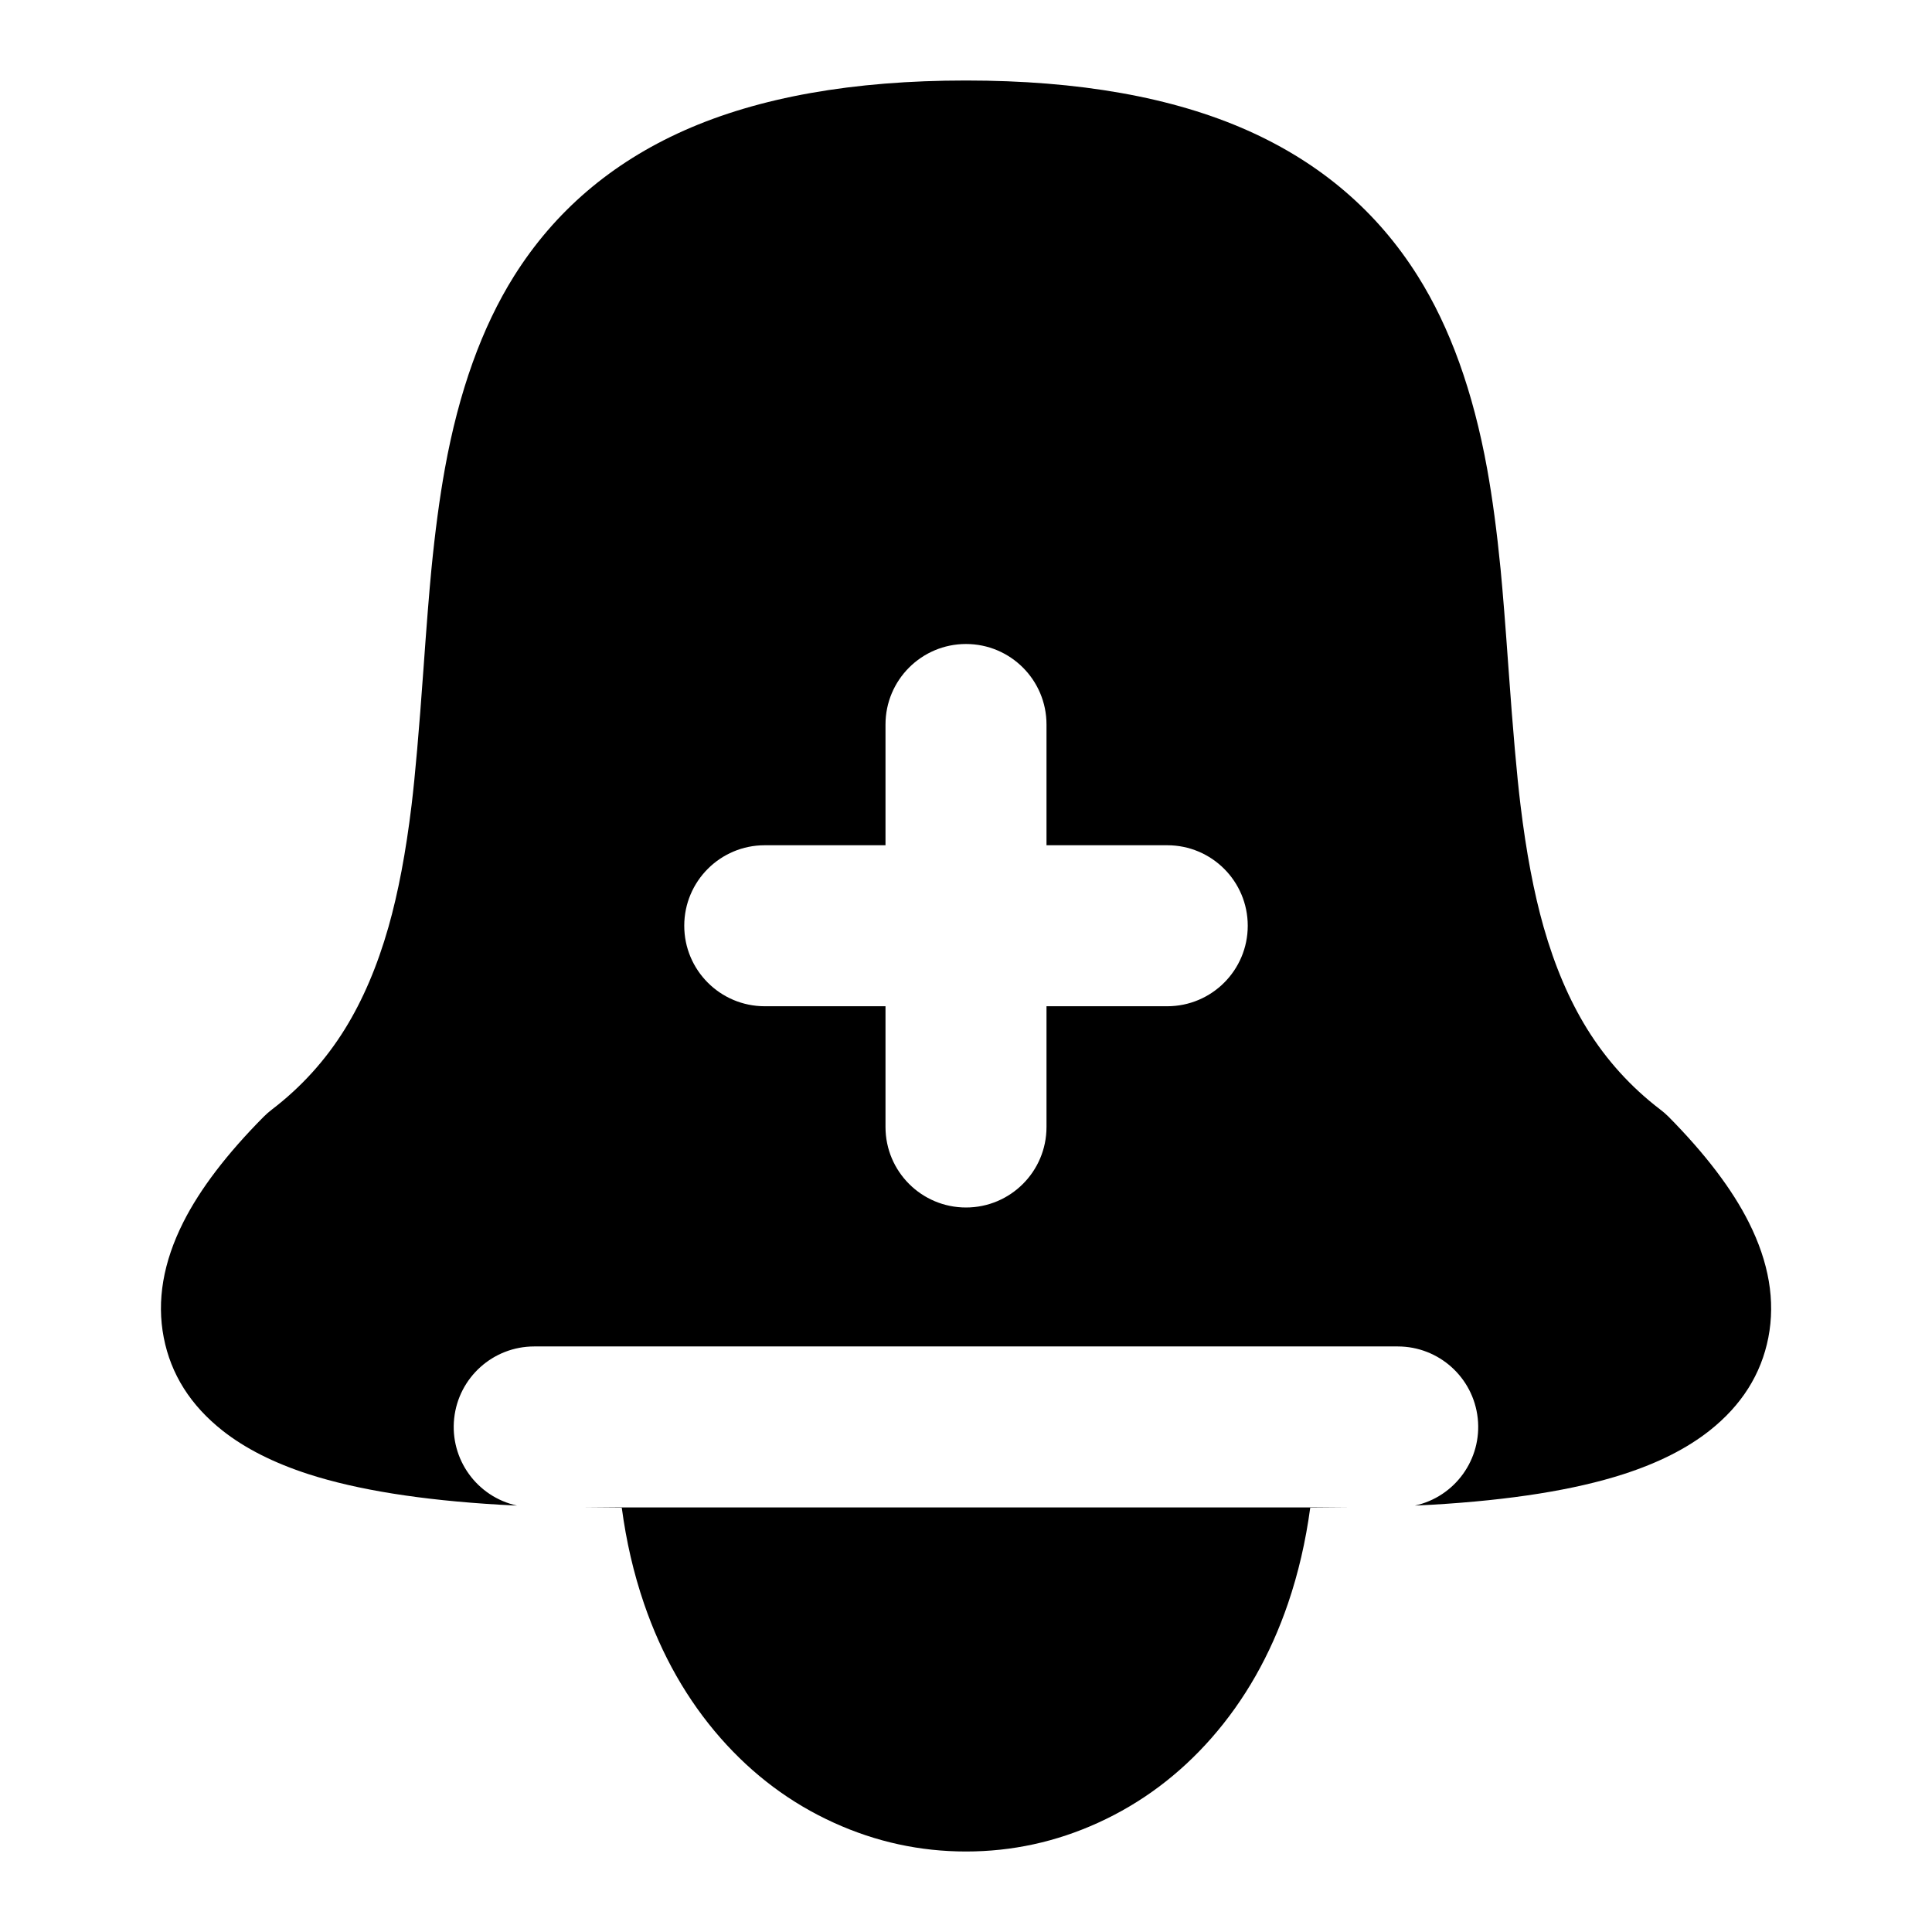
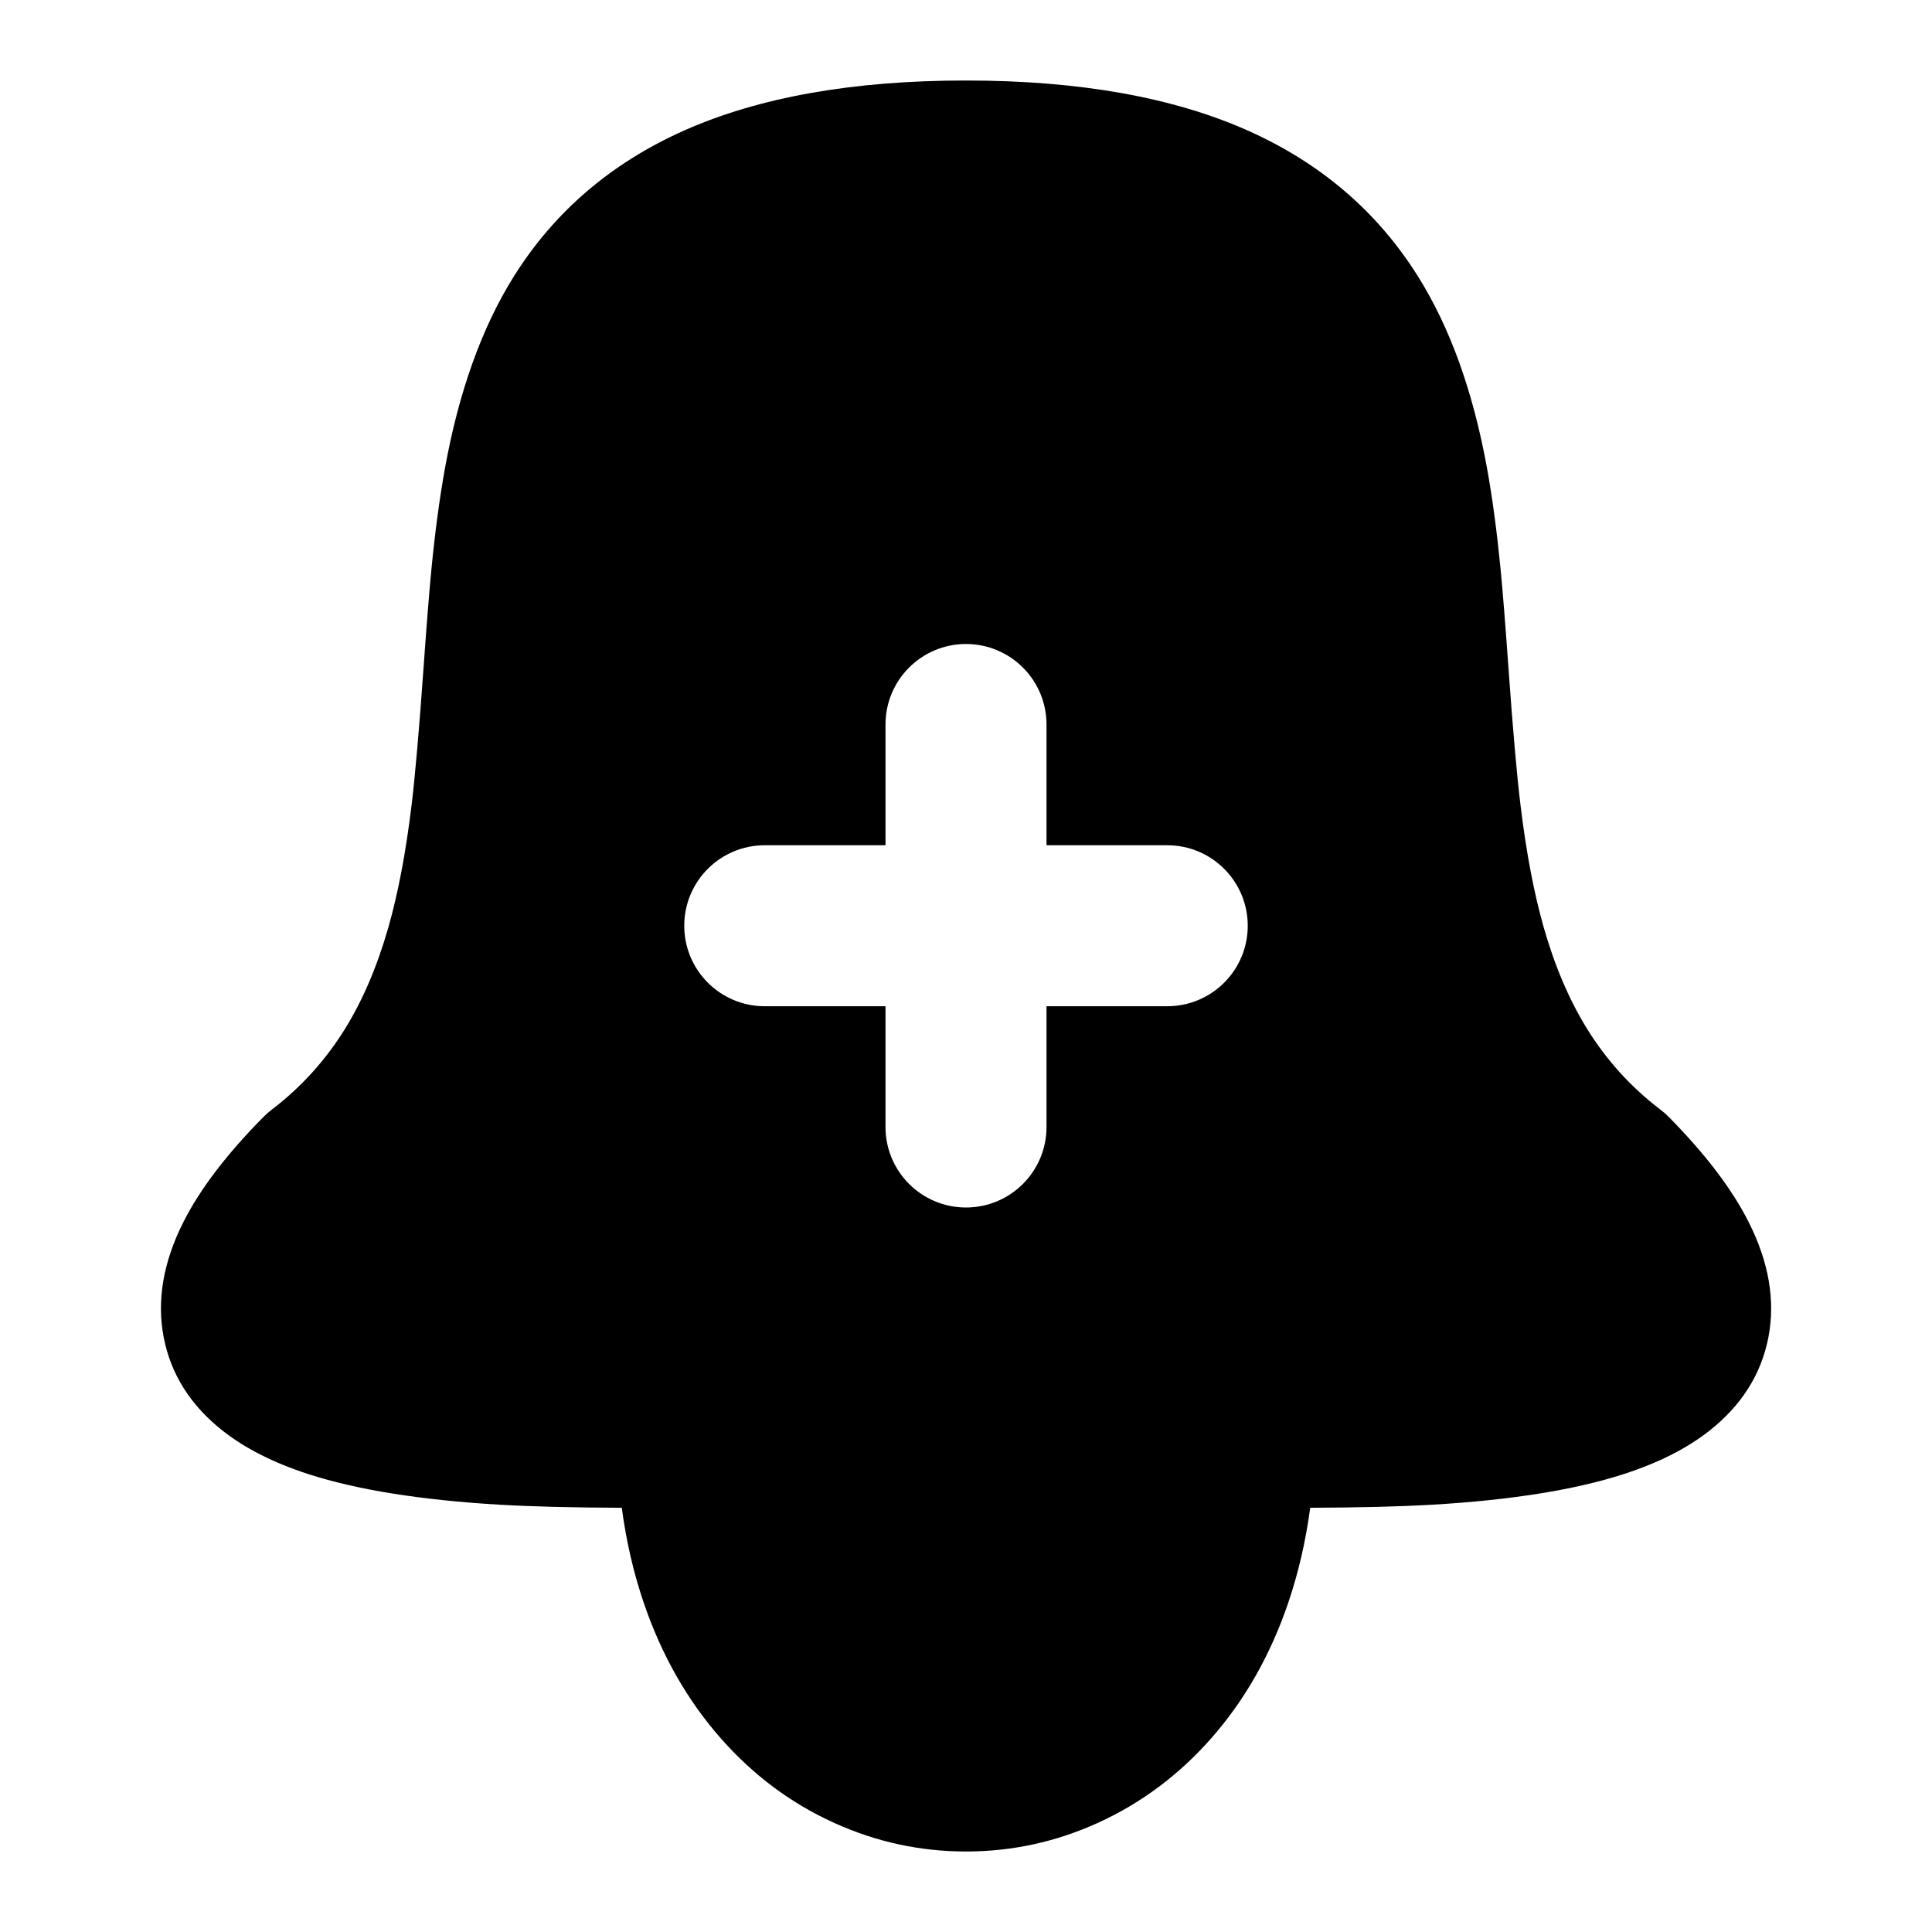
<svg xmlns="http://www.w3.org/2000/svg" width="24" height="24" viewBox="0 0 24 24" fill="currentColor" fill-rule="evenodd">
-   <path d="m17.576 18.703.217-.011q1.465-.086 2.373-.379.649-.209 1.069-.54.598-.472.732-1.157.133-.685-.243-1.432-.31-.617-.997-1.312a1 1 0 0 0-.104-.09q-.545-.417-.907-1-.333-.538-.54-1.264-.182-.64-.288-1.519-.067-.548-.148-1.683-.059-.831-.099-1.244-.069-.705-.167-1.247-.261-1.441-.862-2.396-.756-1.203-2.111-1.807Q14.104 1 11.999 1t-3.502.622q-1.355.604-2.111 1.807-.6.956-.86 2.396-.098.543-.167 1.248-.04.412-.099 1.243-.081 1.135-.147 1.683-.106.88-.288 1.519-.207.726-.54 1.264-.361.583-.906 1a1 1 0 0 0-.103.09q-.688.694-.999 1.311-.376.747-.243 1.432t.732 1.158q.419.33 1.068.54.909.293 2.373.379l.216.011a1 1 0 0 1 .213-1.977h10.727a1 1 0 0 1 .213 1.977M13 9v1.5h1.5a1 1 0 0 1 0 2H13V14a1 1 0 0 1-2 0v-1.5H9.5a1 1 0 0 1 0-2H11V9a1 1 0 0 1 2 0m3.74 9.726H7.266q.218.003.458.004.083.626.276 1.19.33.964.952 1.672.603.686 1.407 1.051Q11.144 23 12 23q.857 0 1.641-.357.804-.366 1.407-1.051.622-.708.952-1.673.192-.563.276-1.189.243-.001.464-.004" />
+   <path d="M6.207 18.692q.605.035 1.517.038.083.626.276 1.19.33.964.952 1.672.603.686 1.407 1.051Q11.144 23 12 23q.857 0 1.641-.357.804-.366 1.407-1.051.622-.708.952-1.673.192-.563.276-1.189.912-.003 1.517-.038 1.465-.086 2.373-.379.649-.209 1.069-.54.598-.472.732-1.157.133-.685-.243-1.432-.31-.617-.997-1.312a1 1 0 0 0-.104-.09q-.545-.417-.907-1-.333-.538-.54-1.264-.182-.64-.288-1.519-.067-.548-.148-1.683-.059-.831-.099-1.244-.069-.705-.167-1.247-.261-1.441-.862-2.396-.756-1.203-2.111-1.807Q14.104 1 11.999 1t-3.502.622q-1.355.604-2.111 1.807-.6.956-.86 2.396-.098.543-.167 1.248-.04.412-.099 1.243-.081 1.135-.147 1.683-.106.88-.288 1.519-.207.726-.54 1.264-.361.583-.906 1a1 1 0 0 0-.103.09q-.688.694-.999 1.311-.376.747-.243 1.432t.732 1.158q.419.33 1.068.54.909.293 2.373.379M13 9v1.5h1.5a1 1 0 0 1 0 2H13V14a1 1 0 0 1-2 0v-1.5H9.5a1 1 0 0 1 0-2H11V9a1 1 0 0 1 2 0" />
</svg>
